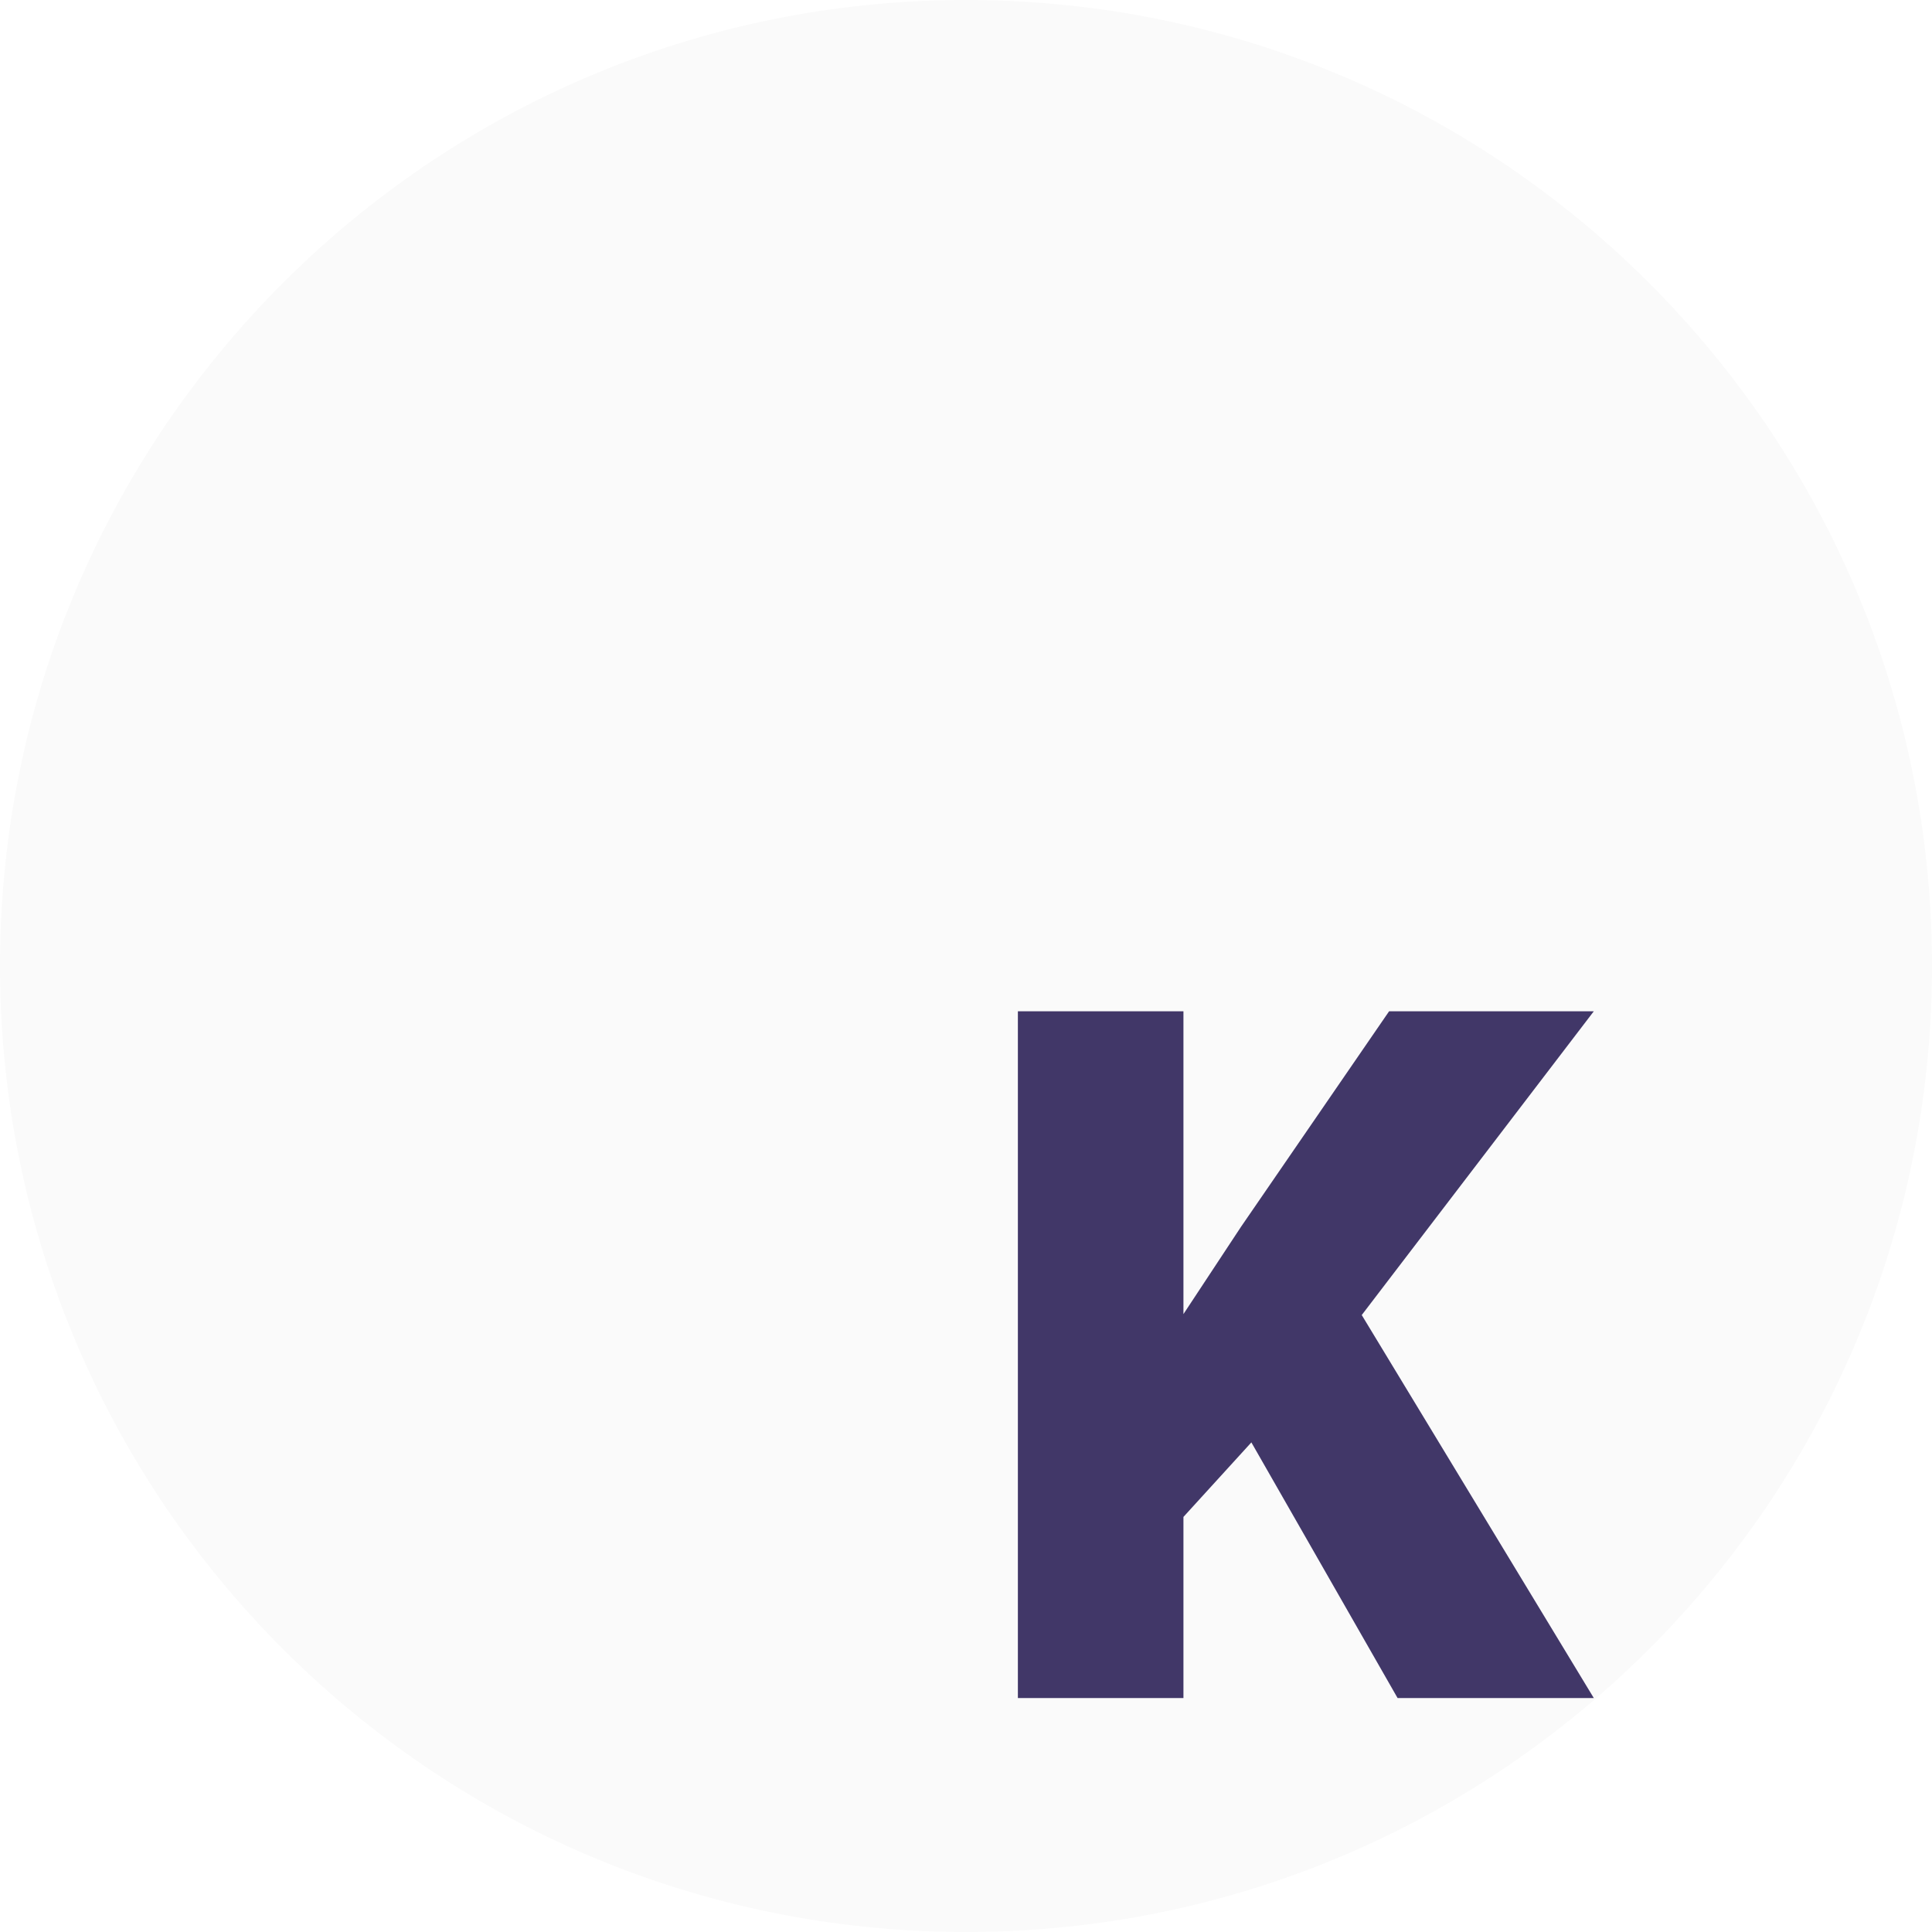
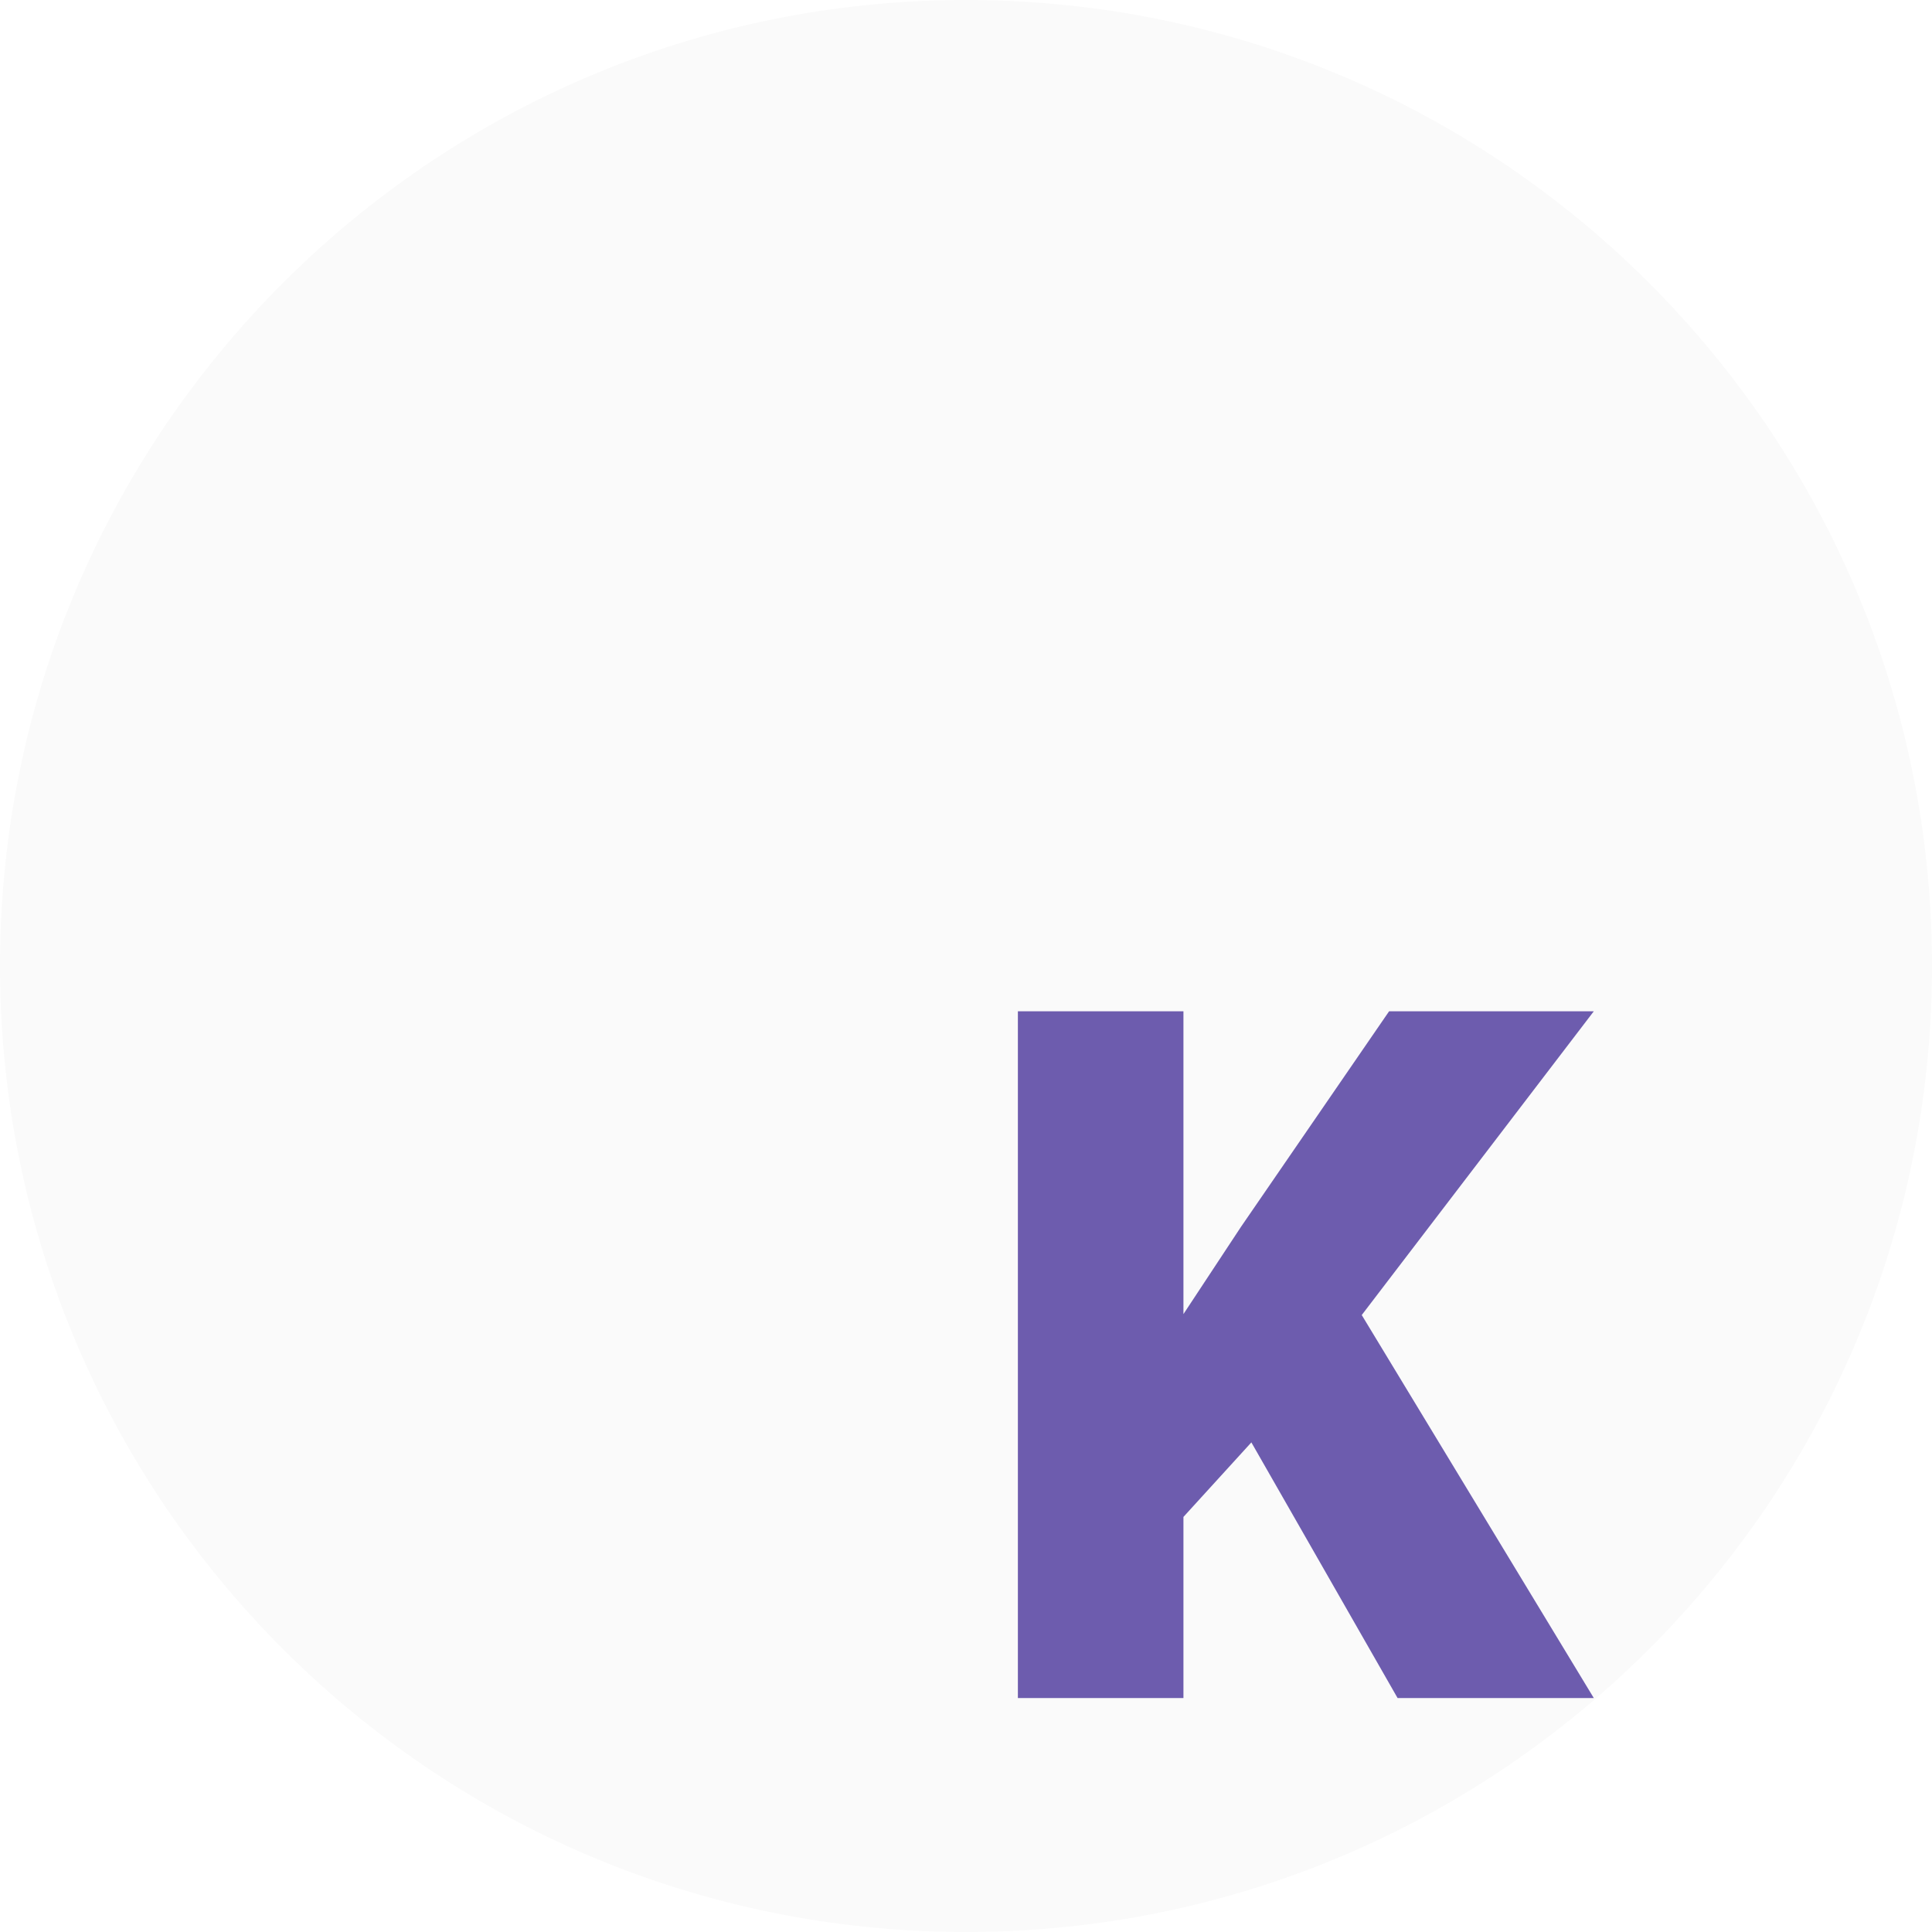
<svg xmlns="http://www.w3.org/2000/svg" width="512" height="512" viewBox="0 0 512 512" fill="none">
  <rect width="512" height="512" rx="256" fill="#FAFAFA" />
-   <path d="M331.625 382.25L313.625 402V450H269.75V268H313.625V348.25L328.875 325.125L368.125 268H422.375L360.875 348.5L422.375 450H370.375L331.625 382.25Z" fill="#413768" />
+   <path d="M331.625 382.25L313.625 402V450H269.75V268H313.625V348.25L328.875 325.125L368.125 268H422.375L360.875 348.5L422.375 450H370.375L331.625 382.25Z" fill="#6D5CAE" />
</svg>
